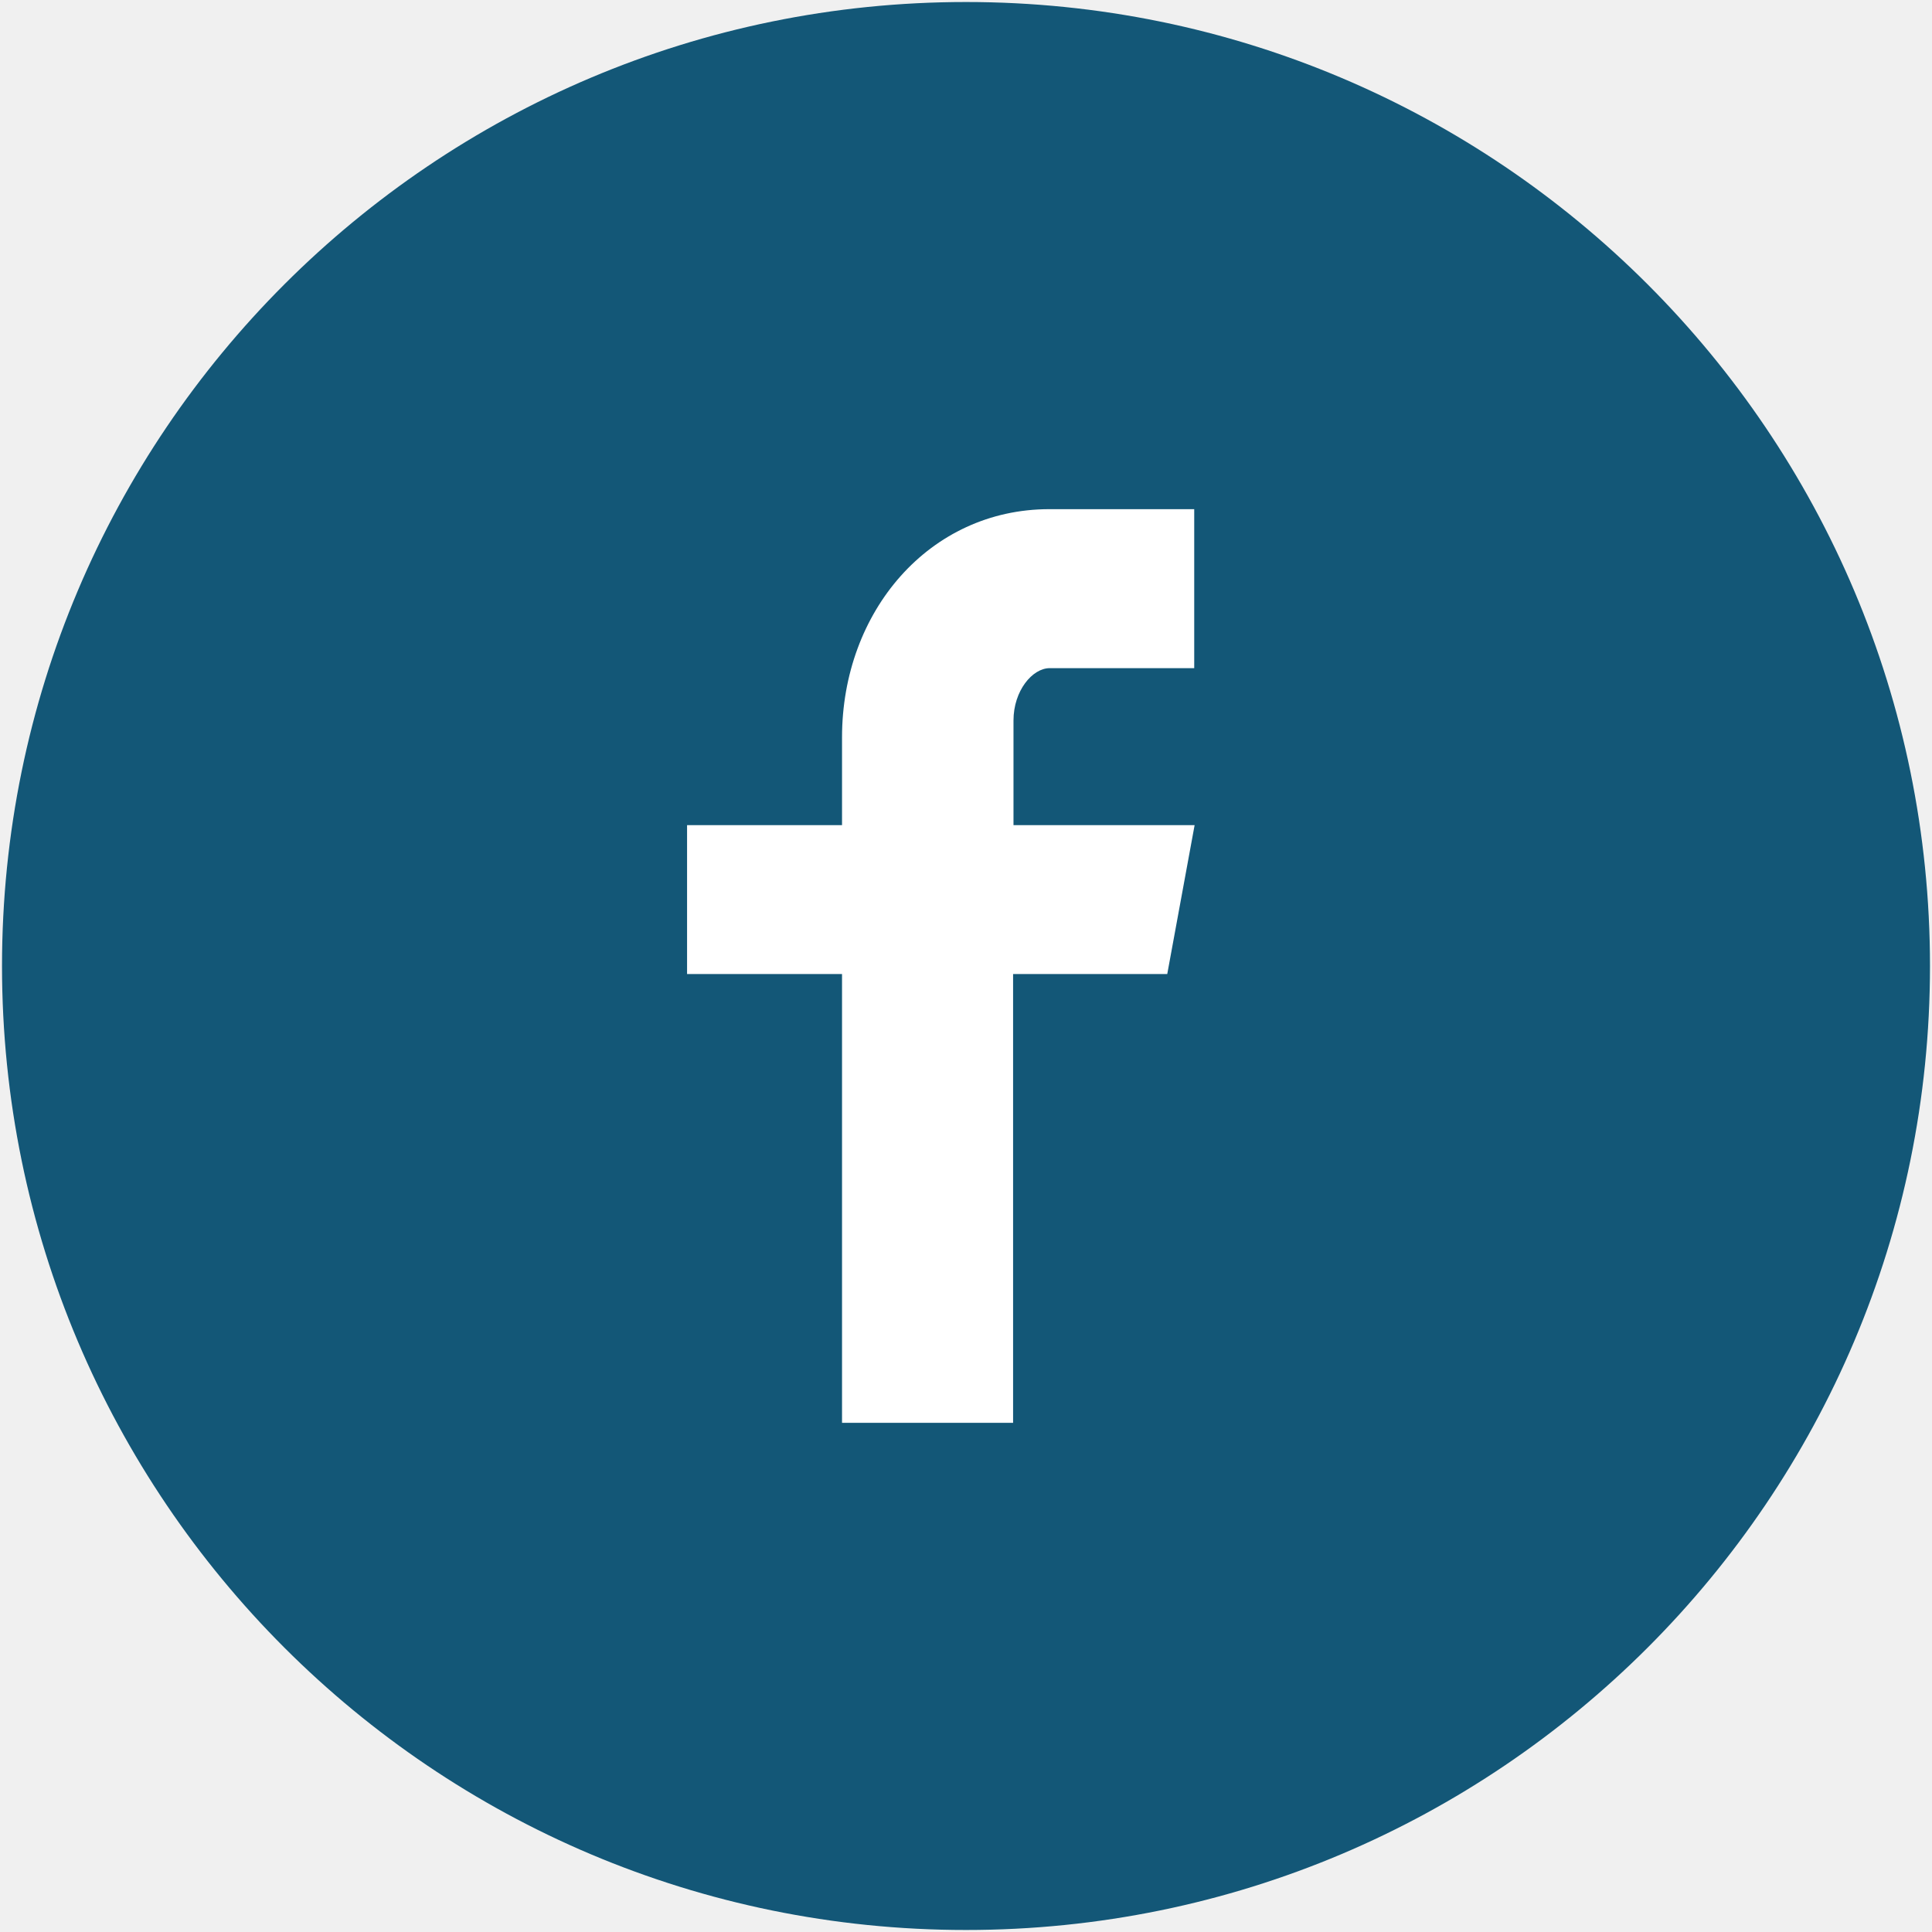
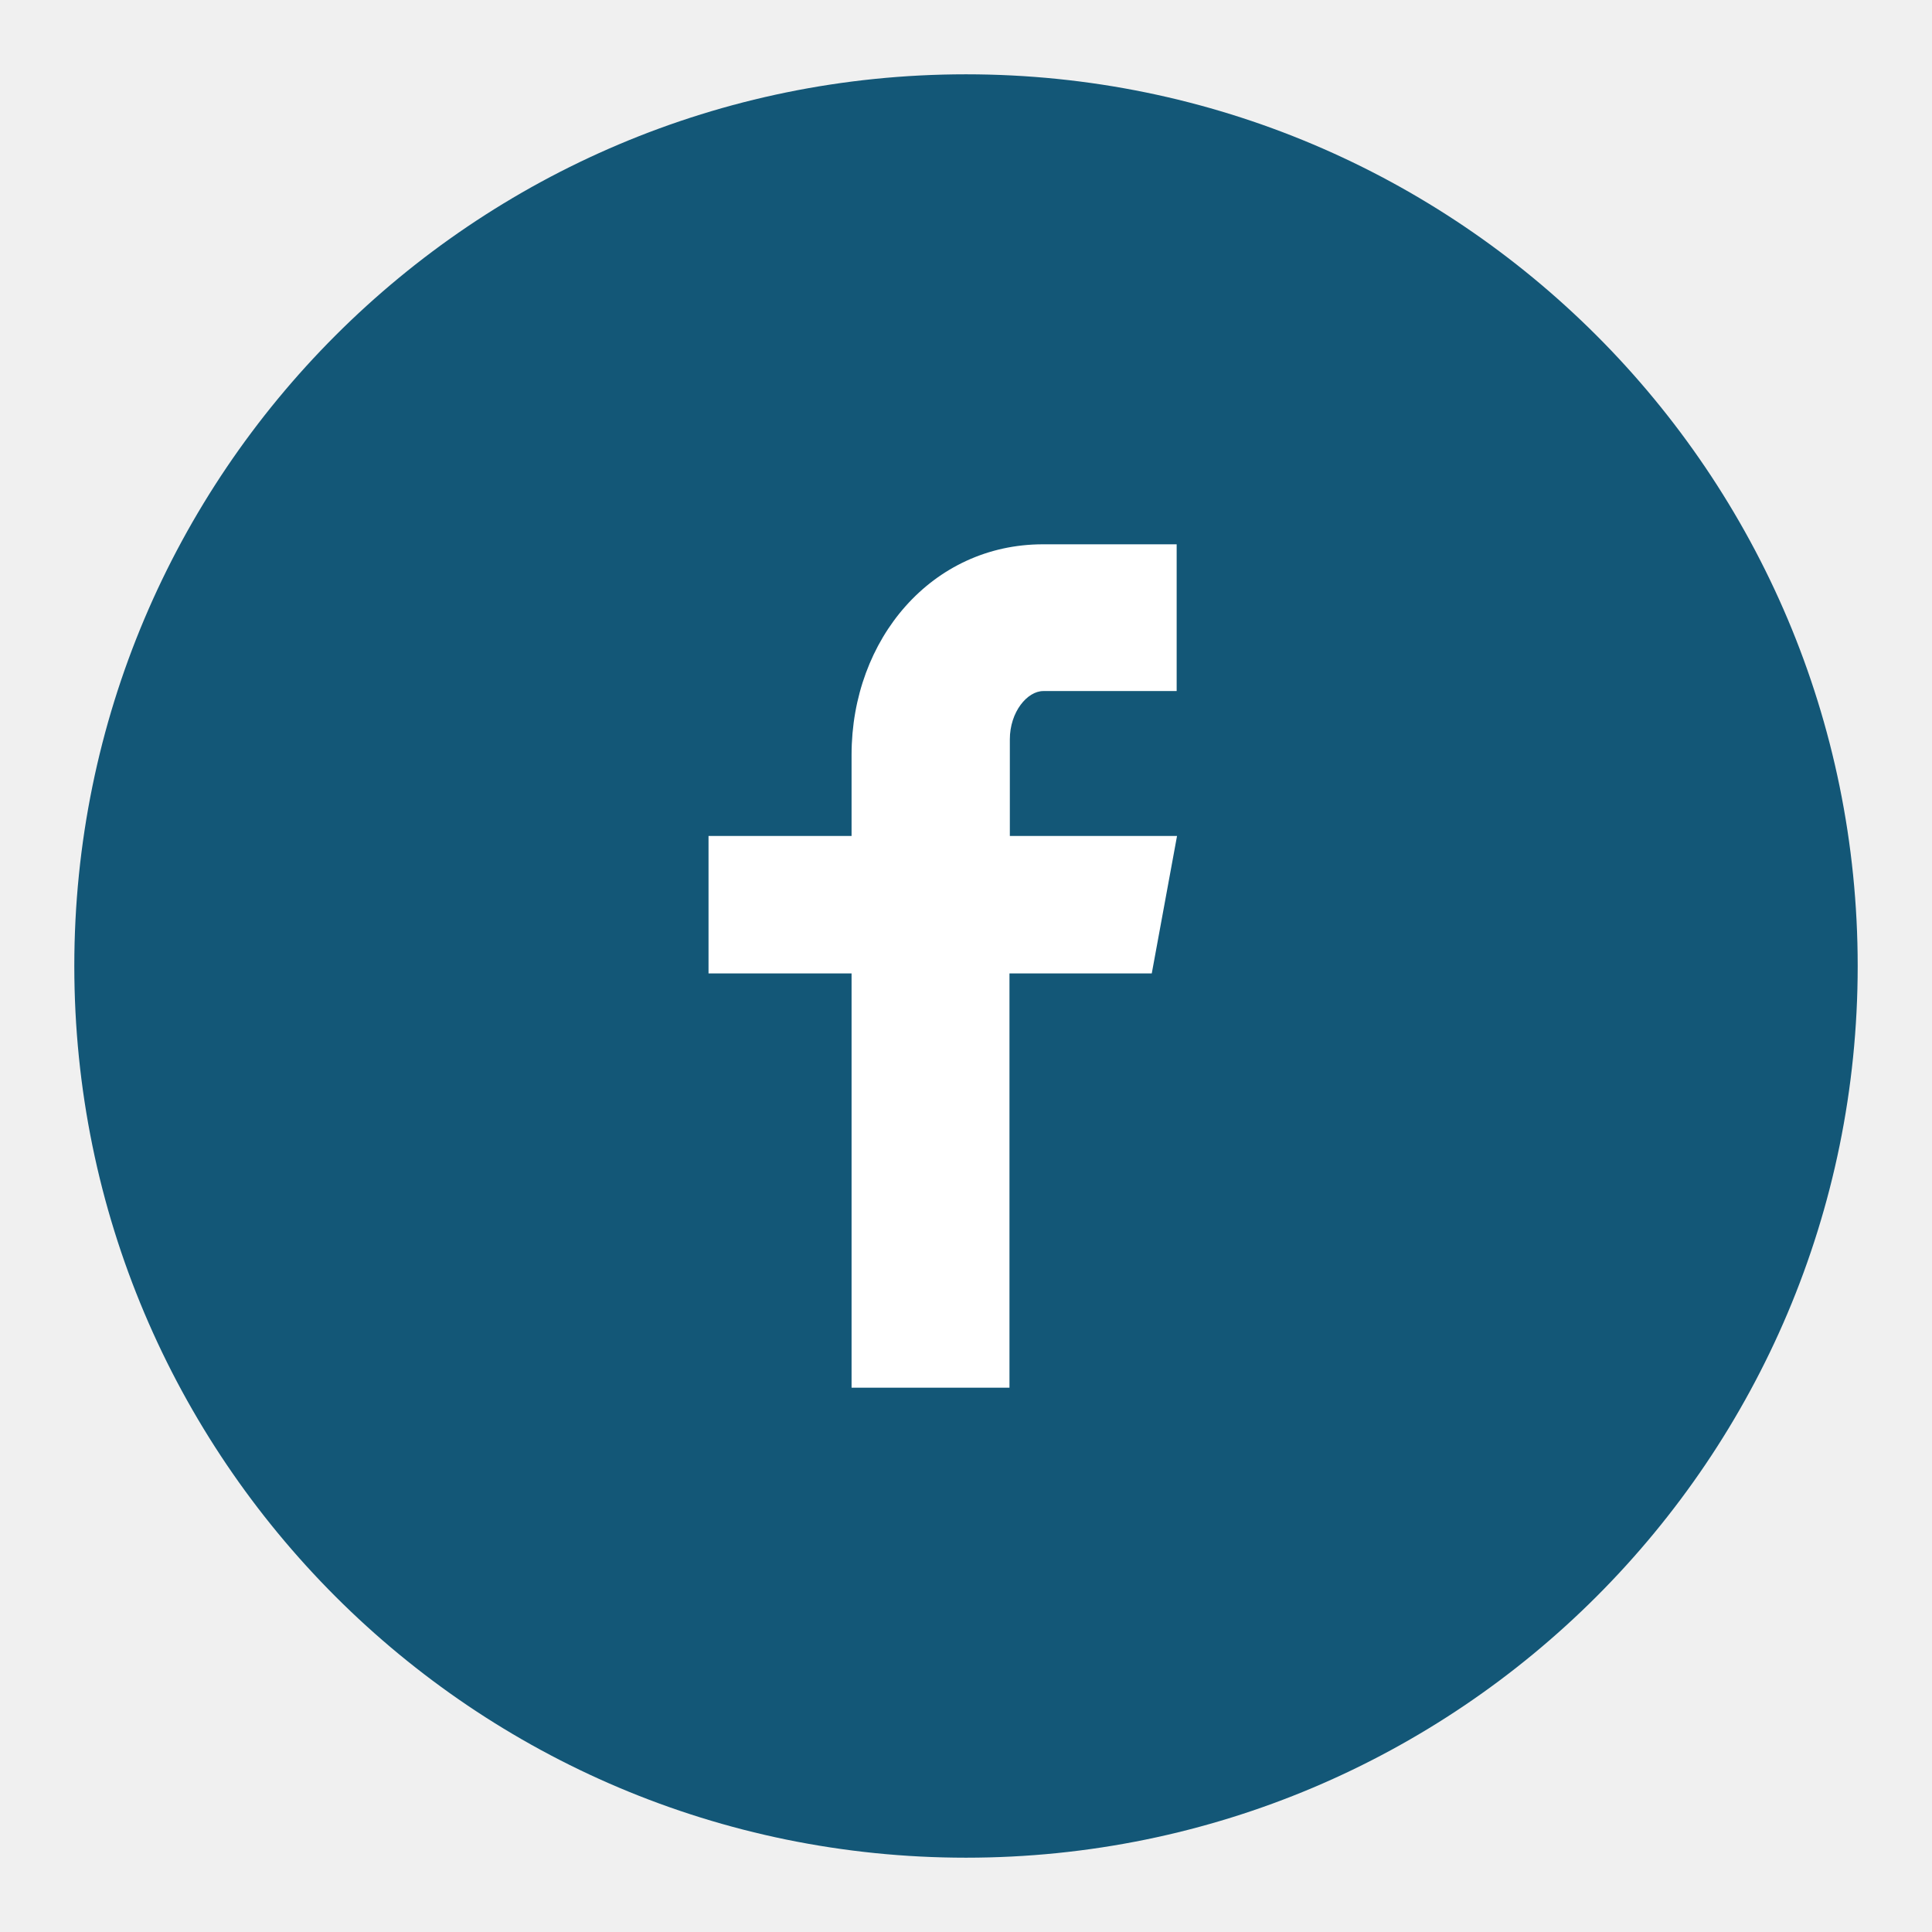
- <svg xmlns="http://www.w3.org/2000/svg" width="48" height="48">
-   <circle fill="#135777" r="23.95" transform="translate(24 24)" />
-   <circle fill="gray" cy=".02" r="1" transform="translate(24 24)" />
-   <path fill="#FFF" d="M29.68 16.6h-3.6c-.43 0-.9.56-.9 1.3v2.6h4.5L29 24.2h-3.83v11.15h-4.25V24.2h-3.85v-3.7h3.85v-2.18c0-3.13 2.17-5.67 5.15-5.67h3.6v3.95zm0 0" />
+ <svg xmlns="http://www.w3.org/2000/svg" width="52" height="52">
+   <circle fill="#135777" cx="26" cy="26" r="24" />
+   <circle fill="#135777" r=".5" transform="translate(26 26)" />
+   <path fill="#FFF" d="M31.68 18.6h-3.6c-.43 0-.9.56-.9 1.3v2.6h4.5L31 26.2h-3.83v11.15h-4.25V26.2h-3.85v-3.7h3.85v-2.18c0-3.13 2.17-5.67 5.15-5.67h3.6v3.95zm0 0" />
</svg>
